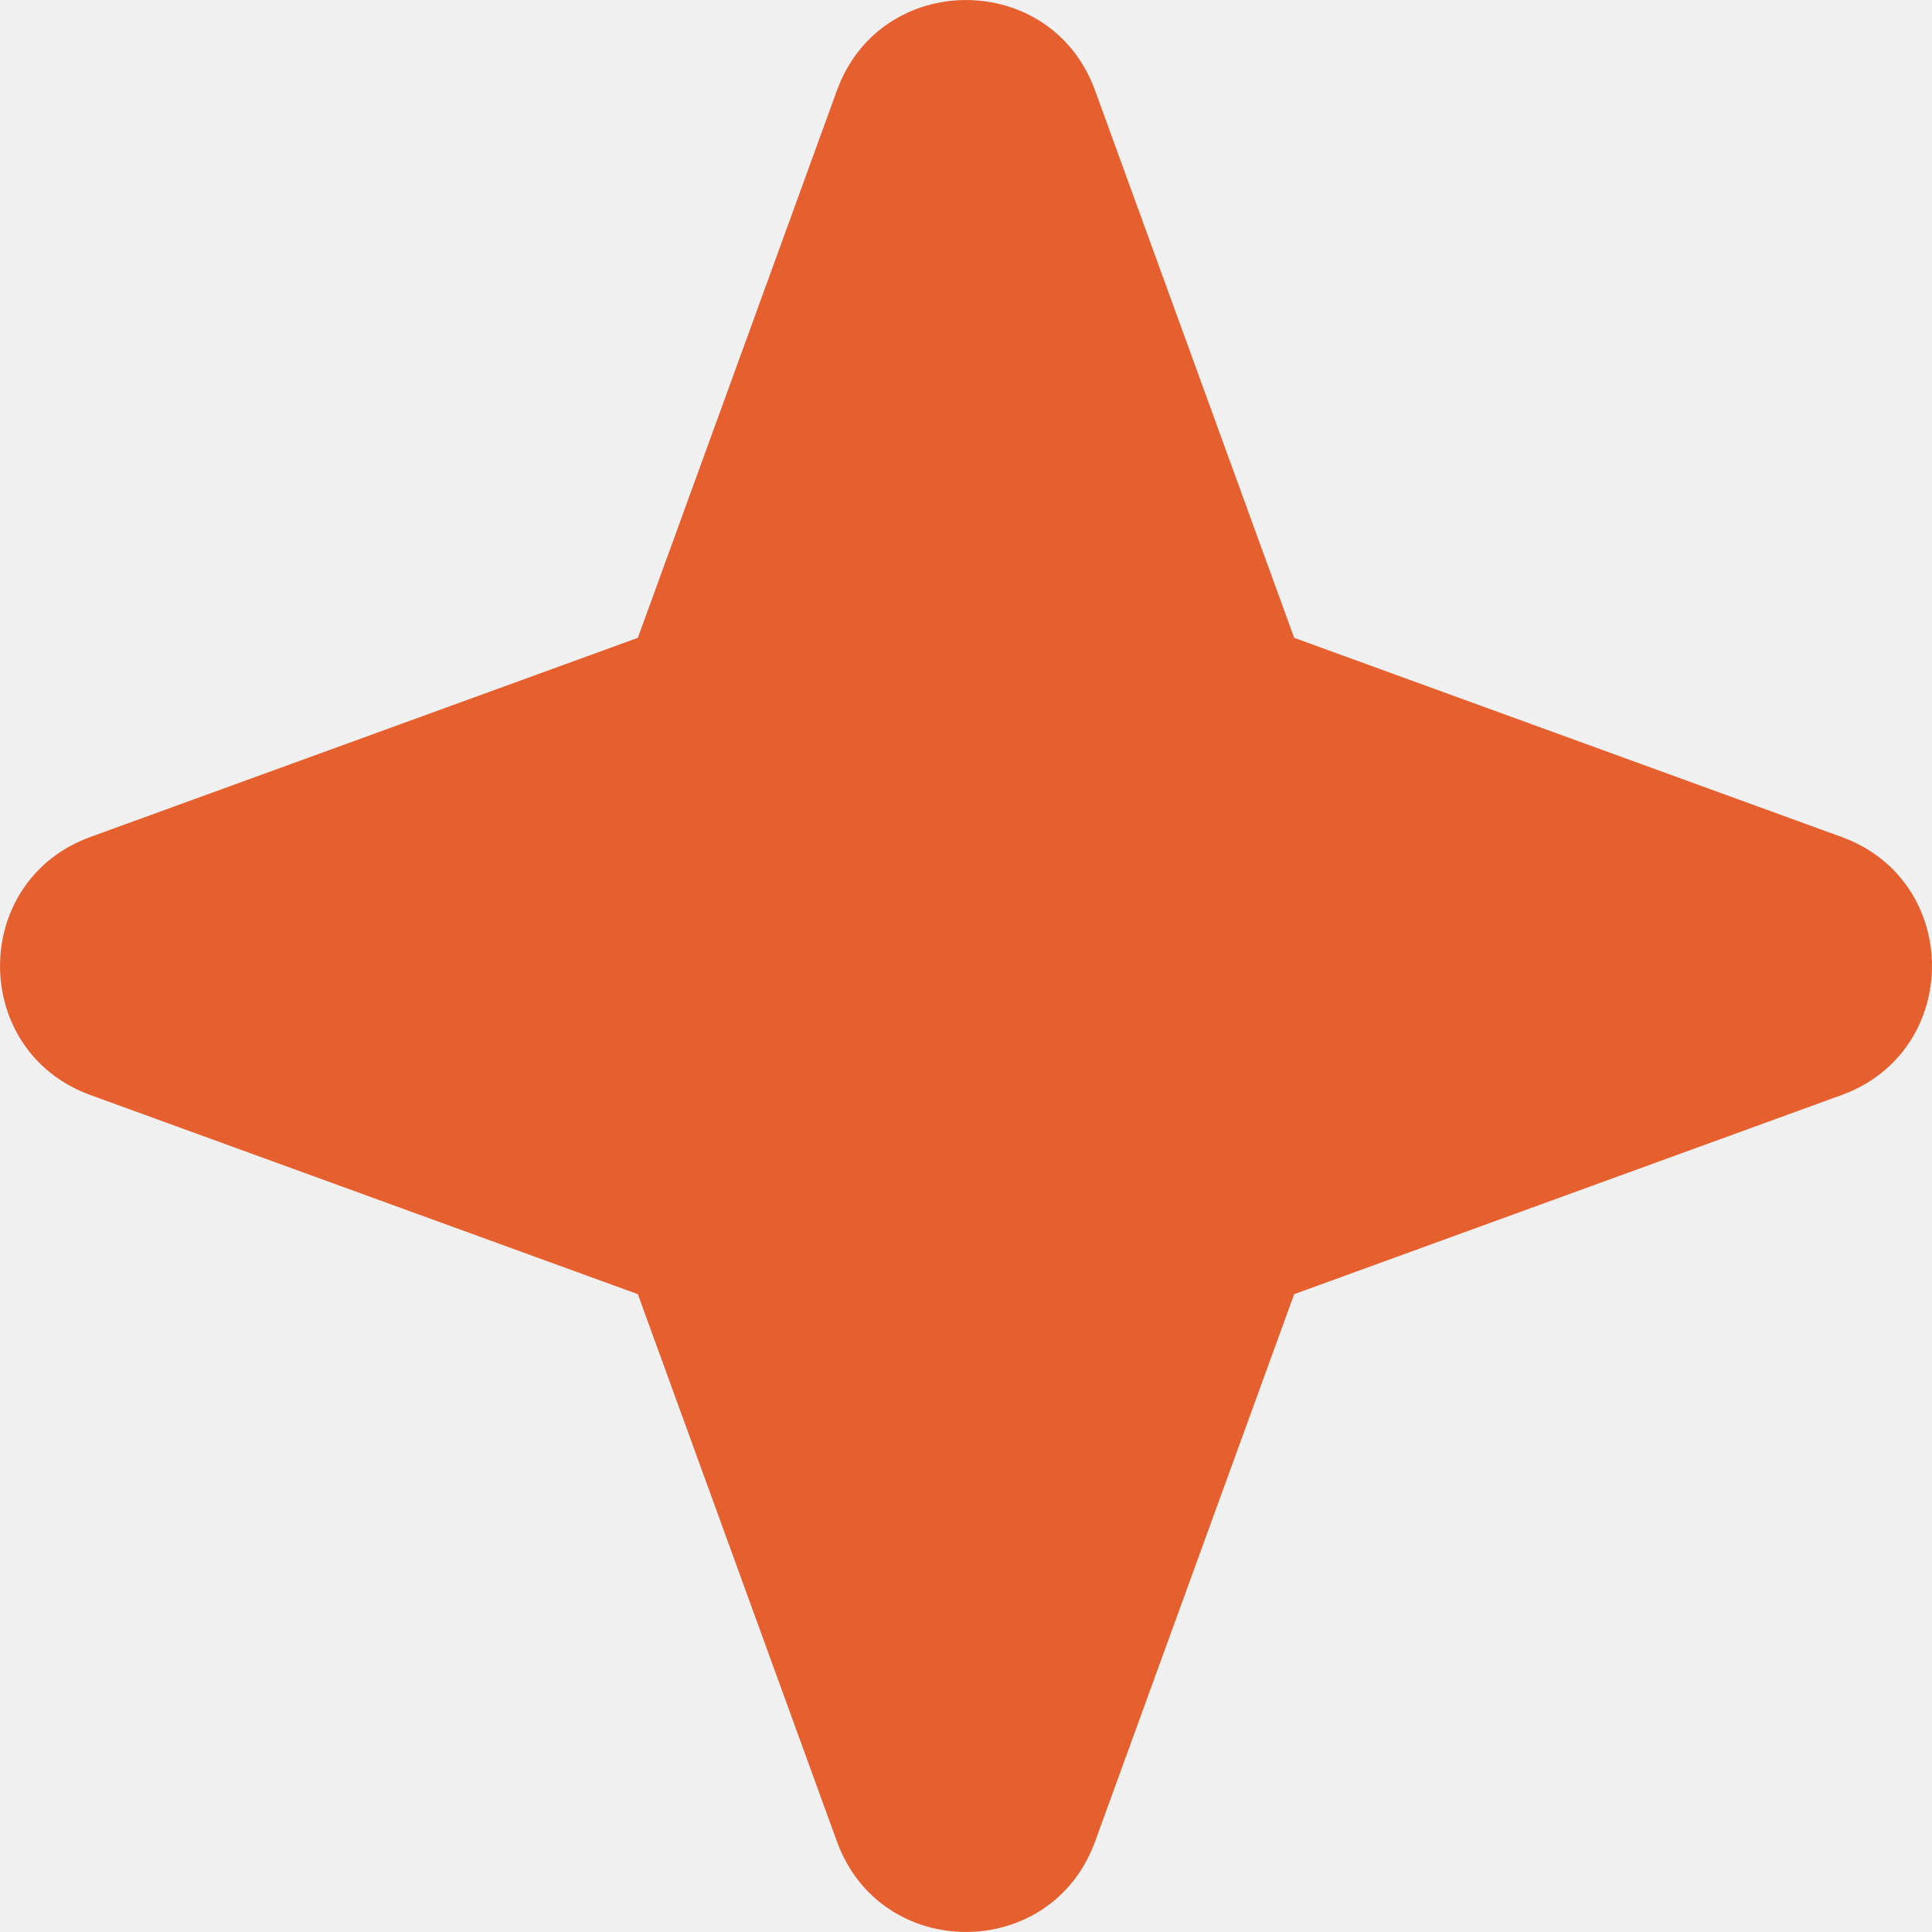
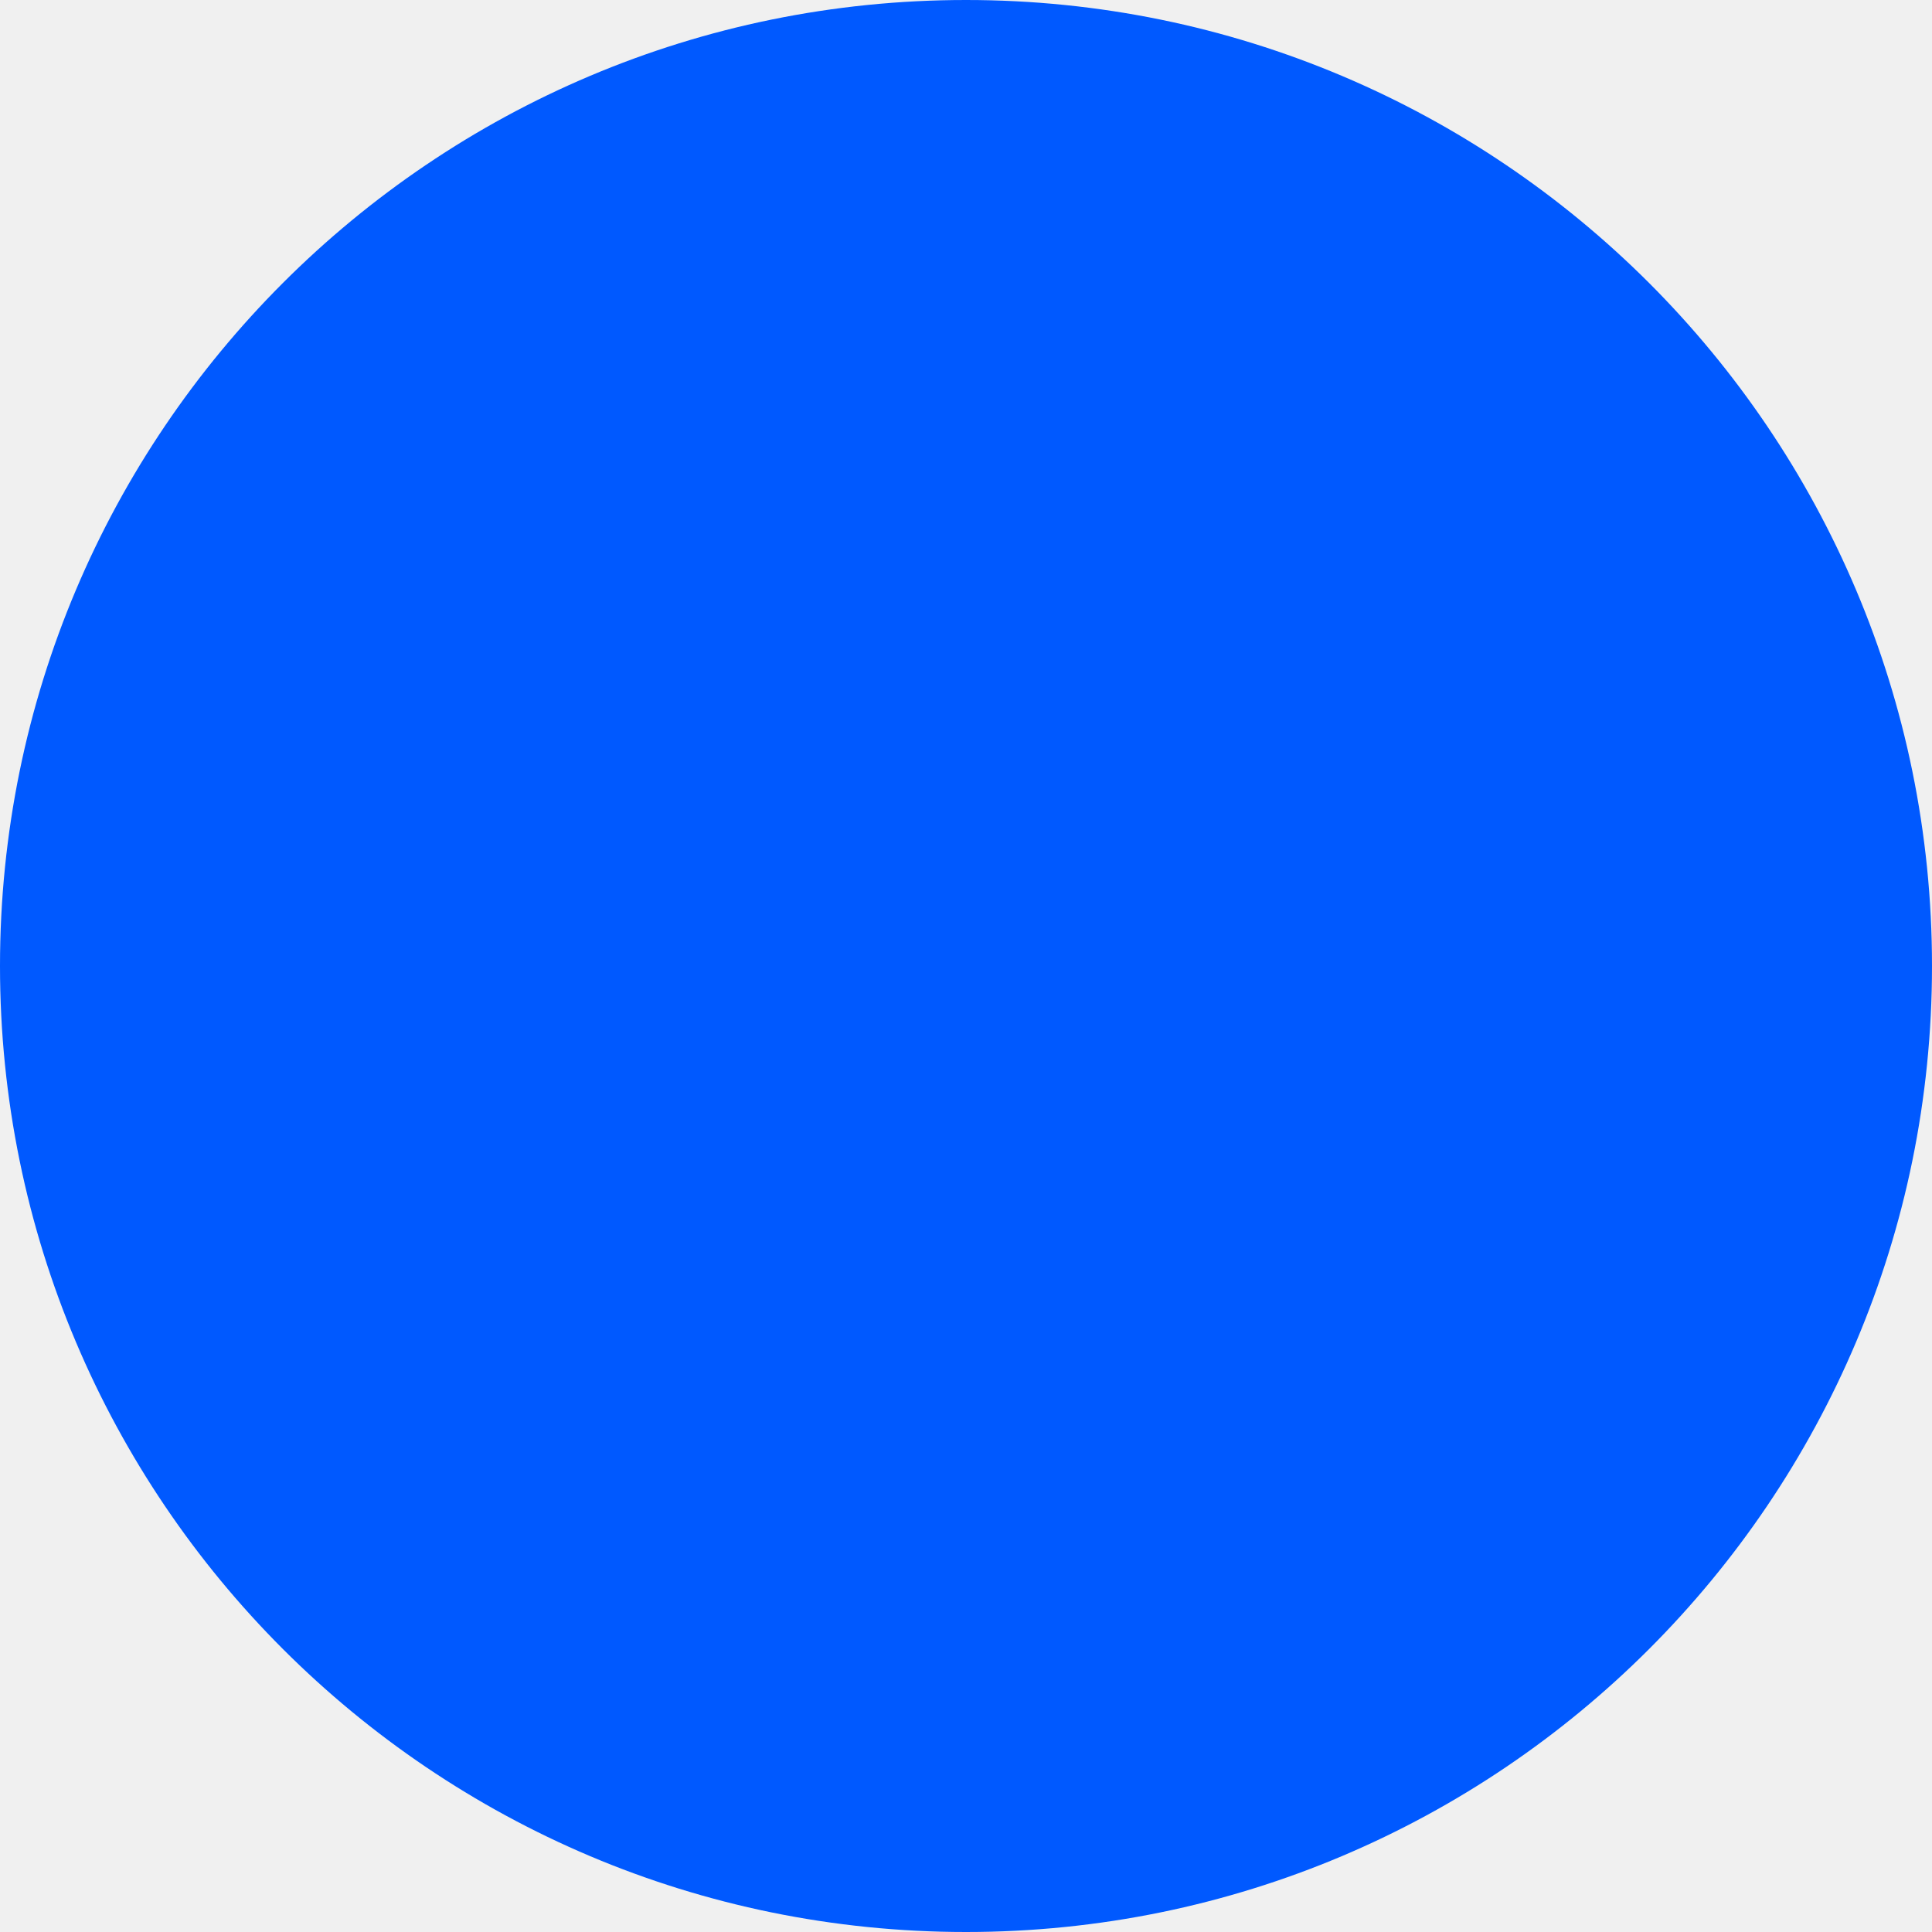
- <svg xmlns="http://www.w3.org/2000/svg" width="14" height="14" viewBox="0 0 14 14" fill="none">
-   <path fill-rule="evenodd" clip-rule="evenodd" d="M7.935 0.655C7.617 -0.218 6.383 -0.218 6.065 0.655L4.622 4.622L0.655 6.065C-0.218 6.383 -0.218 7.617 0.655 7.935L4.622 9.378L6.065 13.345C6.383 14.218 7.617 14.218 7.935 13.345L9.378 9.378L13.345 7.935C14.218 7.617 14.218 6.383 13.345 6.065L9.378 4.622L7.935 0.655Z" fill="#E65F2E" />
+ <svg xmlns="http://www.w3.org/2000/svg" width="512" height="512" viewBox="0 0 512 512" fill="none">
+   <g clip-path="url(#clip0_2938_363)">
+     <circle cx="256" cy="256" r="256" fill="#0059FF" />
+   </g>
+   <defs>
+     <clipPath id="clip0_2938_363">
+       <rect width="512" height="512" fill="white" />
+     </clipPath>
+   </defs>
</svg>
